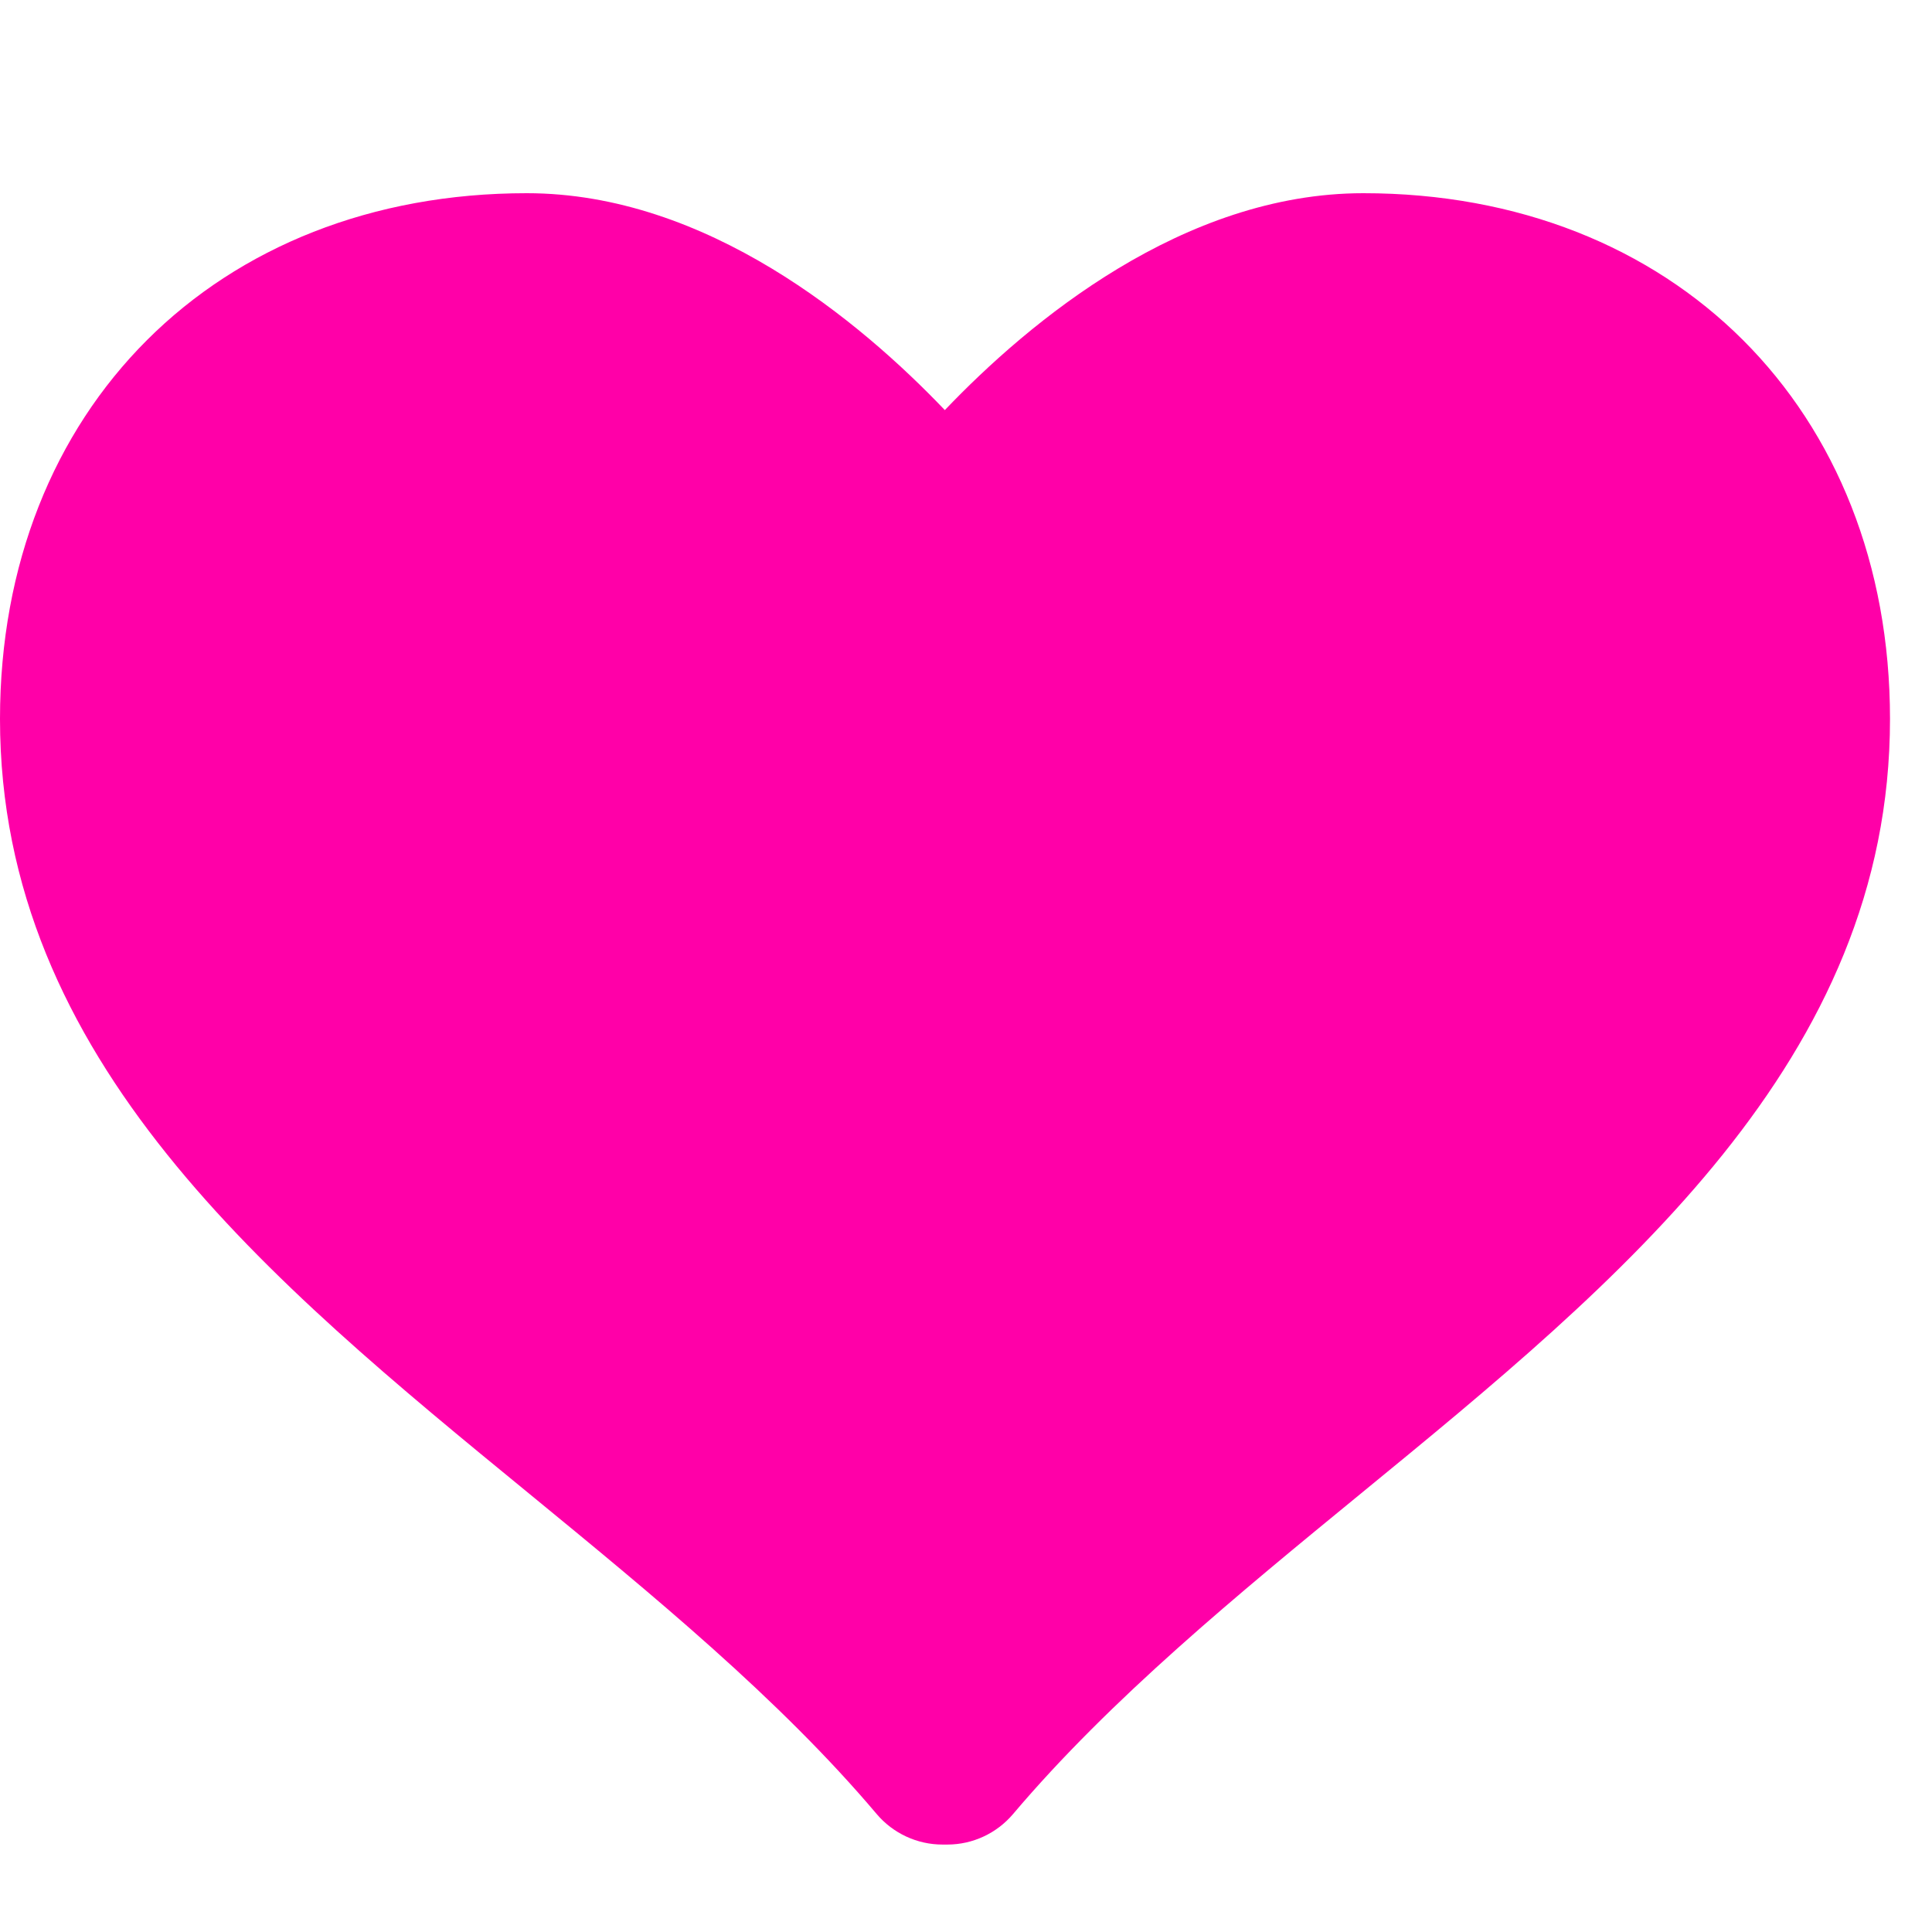
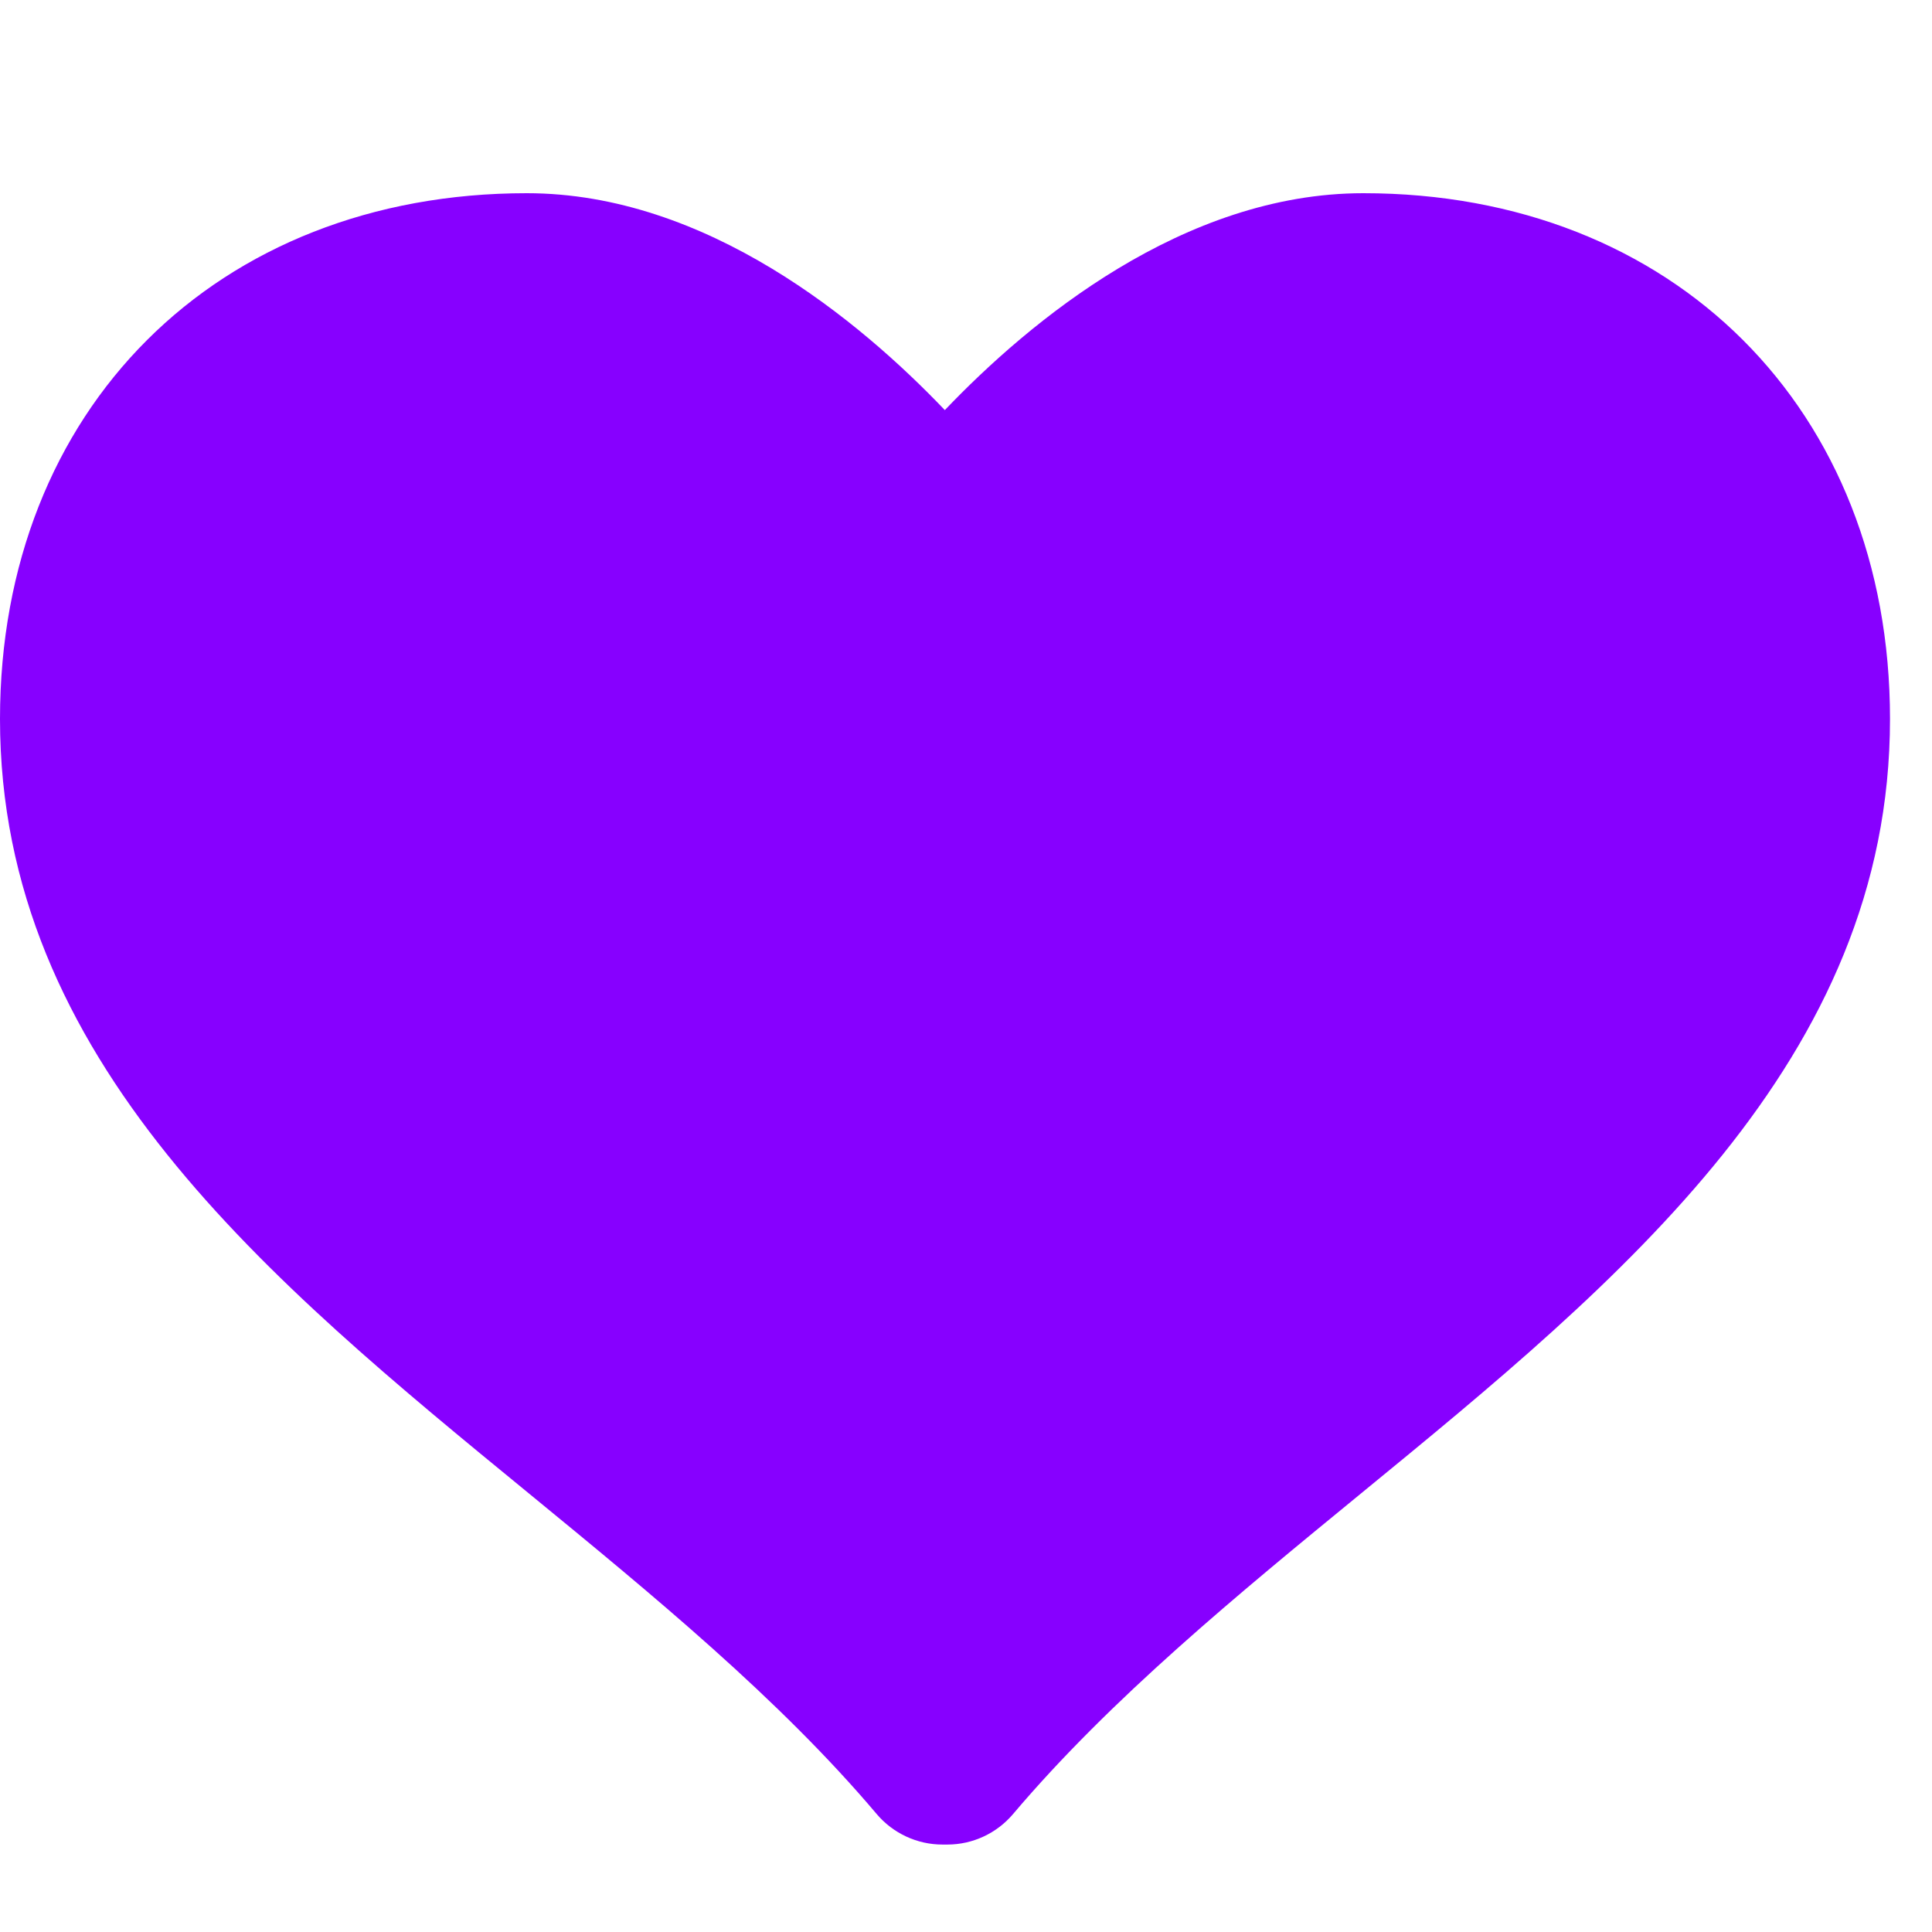
<svg xmlns="http://www.w3.org/2000/svg" width="23" height="23" viewBox="0 0 23 23" fill="none">
  <rect width="23" height="23" fill="#EBE8E8" />
  <path d="M-1096 -2360C-1096 -2361.1 -1095.1 -2362 -1094 -2362H2783C2784.1 -2362 2785 -2361.1 2785 -2360V4161C2785 4162.1 2784.1 4163 2783 4163H-1094C-1095.1 4163 -1096 4162.1 -1096 4161V-2360Z" fill="#D9D9D9" />
  <path d="M-1094 -2358H2783V-2366H-1094V-2358ZM2781 -2360V4161H2789V-2360H2781ZM2783 4159H-1094V4167H2783V4159ZM-1092 4161V-2360H-1100V4161H-1092ZM-1094 4159C-1092.9 4159 -1092 4159.9 -1092 4161H-1100C-1100 4164.31 -1097.31 4167 -1094 4167V4159ZM2781 4161C2781 4159.9 2781.9 4159 2783 4159V4167C2786.31 4167 2789 4164.31 2789 4161H2781ZM2783 -2358C2781.9 -2358 2781 -2358.9 2781 -2360H2789C2789 -2363.31 2786.31 -2366 2783 -2366V-2358ZM-1094 -2366C-1097.31 -2366 -1100 -2363.31 -1100 -2360H-1092C-1092 -2358.9 -1092.9 -2358 -1094 -2358V-2366Z" fill="#70787C" />
  <g clip-path="url(#clip0_2539_4431)">
    <rect width="375" height="812" transform="translate(-28 -296)" fill="white" />
    <rect width="23" height="23" fill="white" />
    <mask id="path-4-inside-1_2539_4431" fill="white">
      <path d="M16.23 2.3C14.086 2.3 12.254 3.828 11.248 4.882C10.242 3.828 8.414 2.3 6.271 2.3C2.578 2.3 0 4.875 0 8.559C0 12.62 3.202 15.244 6.3 17.782C7.763 18.982 9.276 20.222 10.437 21.596C10.632 21.826 10.919 21.959 11.219 21.959H11.279C11.58 21.959 11.866 21.825 12.06 21.596C13.223 20.222 14.736 18.981 16.199 17.782C19.296 15.245 22.5 12.621 22.5 8.559C22.5 4.875 19.922 2.3 16.23 2.3Z" />
    </mask>
-     <path d="M16.23 2.3C14.086 2.3 12.254 3.828 11.248 4.882C10.242 3.828 8.414 2.3 6.271 2.3C2.578 2.3 0 4.875 0 8.559C0 12.62 3.202 15.244 6.3 17.782C7.763 18.982 9.276 20.222 10.437 21.596C10.632 21.826 10.919 21.959 11.219 21.959H11.279C11.58 21.959 11.866 21.825 12.06 21.596C13.223 20.222 14.736 18.981 16.199 17.782C19.296 15.245 22.5 12.621 22.5 8.559C22.5 4.875 19.922 2.3 16.23 2.3Z" fill="#FF00A8" stroke="#FF00A8" stroke-width="4" mask="url(#path-4-inside-1_2539_4431)" />
+     <path d="M16.23 2.3C14.086 2.3 12.254 3.828 11.248 4.882C10.242 3.828 8.414 2.3 6.271 2.3C2.578 2.3 0 4.875 0 8.559C0 12.62 3.202 15.244 6.3 17.782C7.763 18.982 9.276 20.222 10.437 21.596C10.632 21.826 10.919 21.959 11.219 21.959H11.279C11.58 21.959 11.866 21.825 12.06 21.596C13.223 20.222 14.736 18.981 16.199 17.782C19.296 15.245 22.5 12.621 22.5 8.559C22.5 4.875 19.922 2.3 16.23 2.3Z" fill="#8700FF" stroke="#8700FF" stroke-width="4" mask="url(#path-4-inside-1_2539_4431)" />
  </g>
  <defs>
    <clipPath id="clip0_2539_4431">
      <rect width="375" height="812" fill="white" transform="translate(-28 -296)" />
    </clipPath>
  </defs>
</svg>
